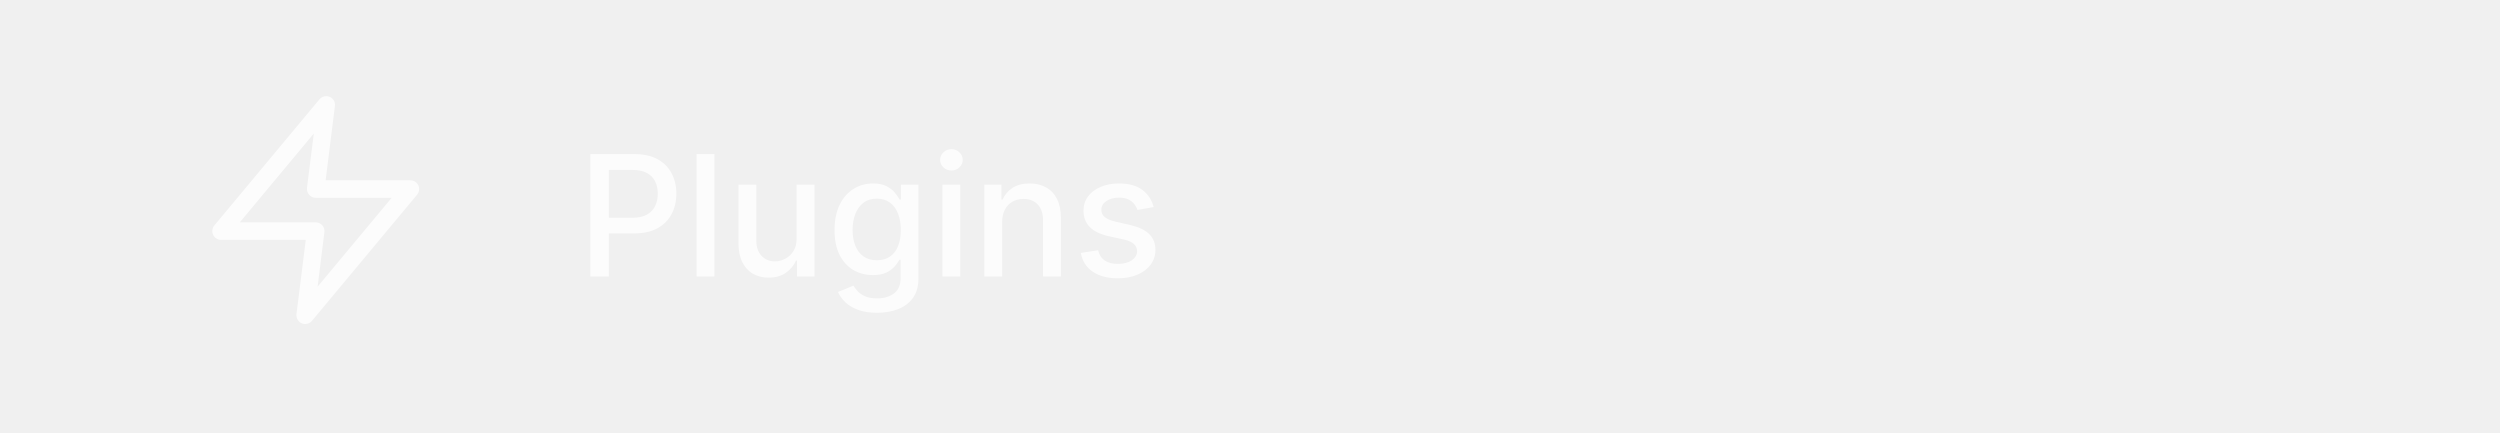
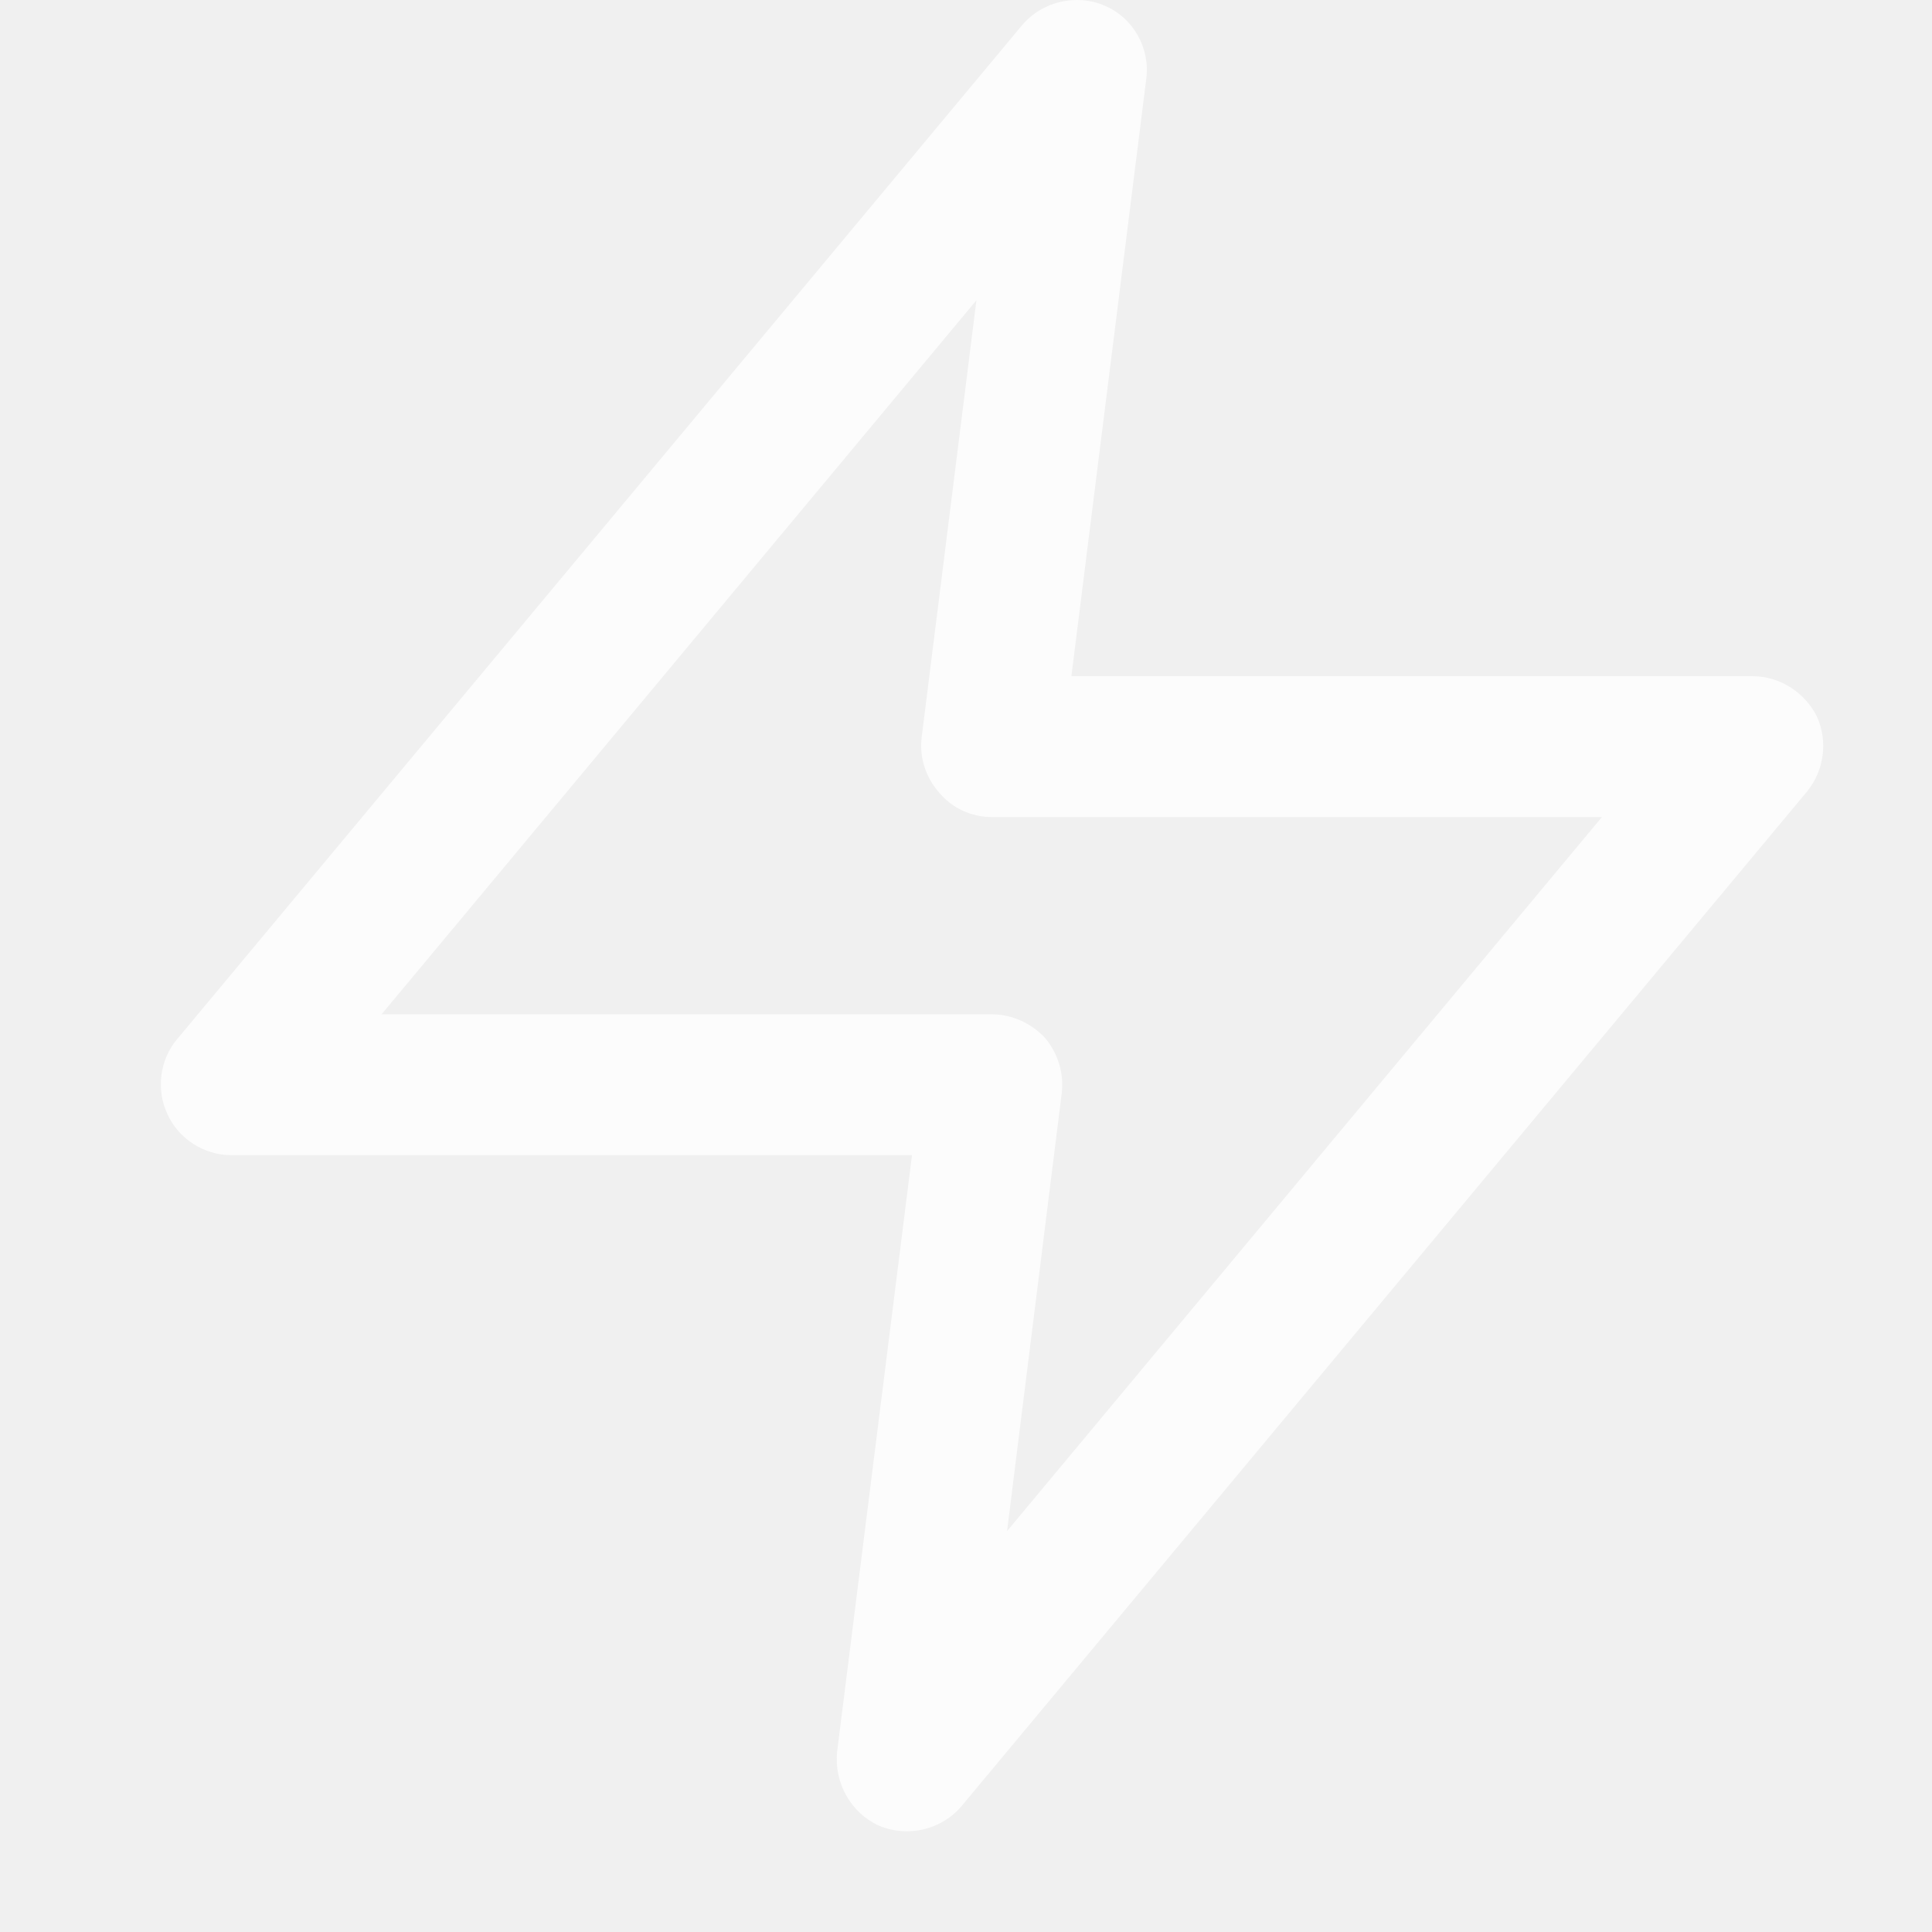
- <svg xmlns="http://www.w3.org/2000/svg" width="208" height="36" viewBox="0 0 208 36" fill="none">
+ <svg xmlns="http://www.w3.org/2000/svg" width="20" height="20" viewBox="0 0 20 20" fill="none">
  <g opacity="0.8">
-     <path fill-rule="evenodd" clip-rule="evenodd" d="M34.808 15.417C34.683 15.167 34.425 15 34.141 15H27.091L27.866 8.817C27.908 8.5 27.733 8.183 27.433 8.058C27.341 8.017 27.241 8 27.15 8C26.933 8 26.725 8.092 26.583 8.258L17.833 18.758C17.65 18.975 17.616 19.283 17.733 19.533C17.85 19.792 18.116 19.958 18.391 19.958H25.441L24.666 26.133C24.633 26.458 24.808 26.767 25.1 26.9C25.4 27.025 25.75 26.942 25.958 26.692L34.708 16.192C34.883 15.975 34.925 15.675 34.808 15.417ZM26.425 23.85L26.991 19.317C27.016 19.108 26.95 18.9 26.816 18.742C26.675 18.592 26.475 18.5 26.266 18.5H19.95L26.108 11.108L25.541 15.633C25.516 15.842 25.583 16.05 25.725 16.208C25.858 16.367 26.058 16.458 26.266 16.458H32.583L26.425 23.85Z" fill="white" />
+     <path fill-rule="evenodd" clip-rule="evenodd" d="M18.808 7.417C18.683 7.167 18.425 7 18.141 7H11.091L11.866 0.817C11.908 0.5 11.733 0.183 11.433 0.058C11.341 0.017 11.241 0 11.15 0C10.933 0 10.725 0.092 10.583 0.258L1.833 10.758C1.65 10.975 1.616 11.283 1.733 11.533C1.85 11.792 2.116 11.958 2.391 11.958H9.441L8.666 18.133C8.633 18.458 8.808 18.767 9.1 18.9C9.4 19.025 9.75 18.942 9.958 18.692L18.708 8.192C18.883 7.975 18.925 7.675 18.808 7.417ZM10.425 15.85L10.991 11.317C11.016 11.108 10.95 10.9 10.816 10.742C10.675 10.592 10.475 10.5 10.266 10.5H3.95L10.108 3.108L9.541 7.633C9.516 7.842 9.583 8.05 9.725 8.208C9.858 8.367 10.058 8.458 10.266 8.458H16.583L10.425 15.85Z" fill="white" />
  </g>
-   <path opacity="0.8" d="M49.119 23V12.818H52.748C53.54 12.818 54.196 12.962 54.717 13.251C55.237 13.539 55.626 13.934 55.885 14.434C56.144 14.931 56.273 15.491 56.273 16.114C56.273 16.741 56.142 17.304 55.88 17.805C55.621 18.302 55.23 18.696 54.707 18.988C54.186 19.276 53.532 19.421 52.743 19.421H50.247V18.118H52.604C53.104 18.118 53.51 18.032 53.822 17.859C54.133 17.684 54.362 17.445 54.508 17.143C54.654 16.842 54.727 16.499 54.727 16.114C54.727 15.73 54.654 15.389 54.508 15.09C54.362 14.792 54.132 14.558 53.817 14.389C53.505 14.22 53.094 14.136 52.584 14.136H50.655V23H49.119ZM59.441 12.818V23H57.954V12.818H59.441ZM66.278 19.833V15.364H67.769V23H66.308V21.678H66.228C66.053 22.085 65.771 22.425 65.383 22.697C64.999 22.965 64.52 23.099 63.946 23.099C63.456 23.099 63.022 22.992 62.644 22.776C62.269 22.558 61.974 22.234 61.759 21.807C61.547 21.379 61.441 20.851 61.441 20.221V15.364H62.927V20.042C62.927 20.562 63.071 20.977 63.36 21.285C63.648 21.593 64.023 21.747 64.483 21.747C64.762 21.747 65.038 21.678 65.314 21.538C65.592 21.399 65.822 21.189 66.005 20.907C66.19 20.625 66.281 20.267 66.278 19.833ZM72.969 26.023C72.362 26.023 71.84 25.943 71.403 25.784C70.968 25.625 70.614 25.415 70.339 25.153C70.064 24.891 69.858 24.604 69.722 24.293L71 23.766C71.089 23.912 71.209 24.066 71.358 24.228C71.51 24.394 71.716 24.535 71.974 24.651C72.236 24.767 72.573 24.825 72.984 24.825C73.547 24.825 74.013 24.687 74.38 24.412C74.748 24.14 74.932 23.706 74.932 23.109V21.608H74.838C74.748 21.77 74.619 21.951 74.45 22.15C74.284 22.349 74.056 22.521 73.764 22.667C73.472 22.813 73.093 22.886 72.626 22.886C72.022 22.886 71.479 22.745 70.995 22.463C70.514 22.178 70.133 21.759 69.851 21.205C69.573 20.648 69.434 19.964 69.434 19.152C69.434 18.34 69.571 17.644 69.846 17.064C70.125 16.484 70.506 16.04 70.99 15.732C71.474 15.42 72.022 15.264 72.635 15.264C73.109 15.264 73.492 15.344 73.784 15.503C74.076 15.659 74.303 15.841 74.465 16.05C74.631 16.259 74.758 16.442 74.848 16.602H74.957V15.364H76.414V23.169C76.414 23.825 76.261 24.364 75.957 24.785C75.652 25.206 75.239 25.517 74.719 25.72C74.201 25.922 73.618 26.023 72.969 26.023ZM72.954 21.653C73.381 21.653 73.743 21.553 74.037 21.354C74.336 21.152 74.561 20.864 74.714 20.489C74.869 20.111 74.947 19.659 74.947 19.132C74.947 18.618 74.871 18.166 74.719 17.775C74.566 17.384 74.342 17.079 74.047 16.86C73.752 16.638 73.388 16.527 72.954 16.527C72.506 16.527 72.133 16.643 71.835 16.875C71.537 17.104 71.311 17.415 71.159 17.81C71.01 18.204 70.935 18.645 70.935 19.132C70.935 19.633 71.011 20.072 71.164 20.45C71.316 20.827 71.542 21.122 71.84 21.334C72.142 21.547 72.513 21.653 72.954 21.653ZM78.407 23V15.364H79.894V23H78.407ZM79.158 14.185C78.9 14.185 78.678 14.099 78.492 13.927C78.31 13.751 78.219 13.542 78.219 13.3C78.219 13.055 78.31 12.846 78.492 12.674C78.678 12.498 78.9 12.411 79.158 12.411C79.417 12.411 79.637 12.498 79.819 12.674C80.005 12.846 80.098 13.055 80.098 13.3C80.098 13.542 80.005 13.751 79.819 13.927C79.637 14.099 79.417 14.185 79.158 14.185ZM83.38 18.466V23H81.894V15.364H83.321V16.607H83.415C83.591 16.202 83.866 15.877 84.24 15.632C84.618 15.387 85.094 15.264 85.667 15.264C86.188 15.264 86.643 15.374 87.034 15.592C87.425 15.808 87.729 16.129 87.944 16.557C88.16 16.984 88.267 17.513 88.267 18.143V23H86.781V18.322C86.781 17.768 86.637 17.336 86.348 17.024C86.06 16.709 85.664 16.552 85.16 16.552C84.816 16.552 84.509 16.626 84.24 16.776C83.975 16.925 83.765 17.143 83.609 17.432C83.457 17.717 83.38 18.062 83.38 18.466ZM95.983 17.228L94.636 17.467C94.58 17.294 94.49 17.13 94.368 16.974C94.248 16.819 94.086 16.691 93.88 16.592C93.675 16.492 93.418 16.442 93.11 16.442C92.689 16.442 92.338 16.537 92.056 16.726C91.774 16.912 91.633 17.152 91.633 17.447C91.633 17.702 91.728 17.907 91.916 18.063C92.106 18.219 92.41 18.347 92.831 18.446L94.044 18.724C94.747 18.887 95.271 19.137 95.615 19.475C95.96 19.813 96.132 20.252 96.132 20.793C96.132 21.25 96 21.658 95.735 22.016C95.473 22.37 95.107 22.649 94.636 22.851C94.169 23.053 93.627 23.154 93.01 23.154C92.155 23.154 91.457 22.972 90.917 22.607C90.377 22.239 90.046 21.717 89.923 21.041L91.36 20.822C91.449 21.197 91.633 21.48 91.912 21.673C92.19 21.861 92.553 21.956 93 21.956C93.488 21.956 93.877 21.855 94.169 21.653C94.46 21.447 94.606 21.197 94.606 20.902C94.606 20.663 94.517 20.463 94.338 20.3C94.162 20.138 93.892 20.015 93.527 19.933L92.235 19.649C91.522 19.487 90.995 19.228 90.654 18.874C90.316 18.519 90.147 18.07 90.147 17.526C90.147 17.076 90.273 16.681 90.525 16.343C90.776 16.005 91.124 15.742 91.569 15.553C92.013 15.36 92.521 15.264 93.095 15.264C93.92 15.264 94.57 15.443 95.044 15.801C95.518 16.156 95.831 16.631 95.983 17.228Z" fill="white" />
</svg>
